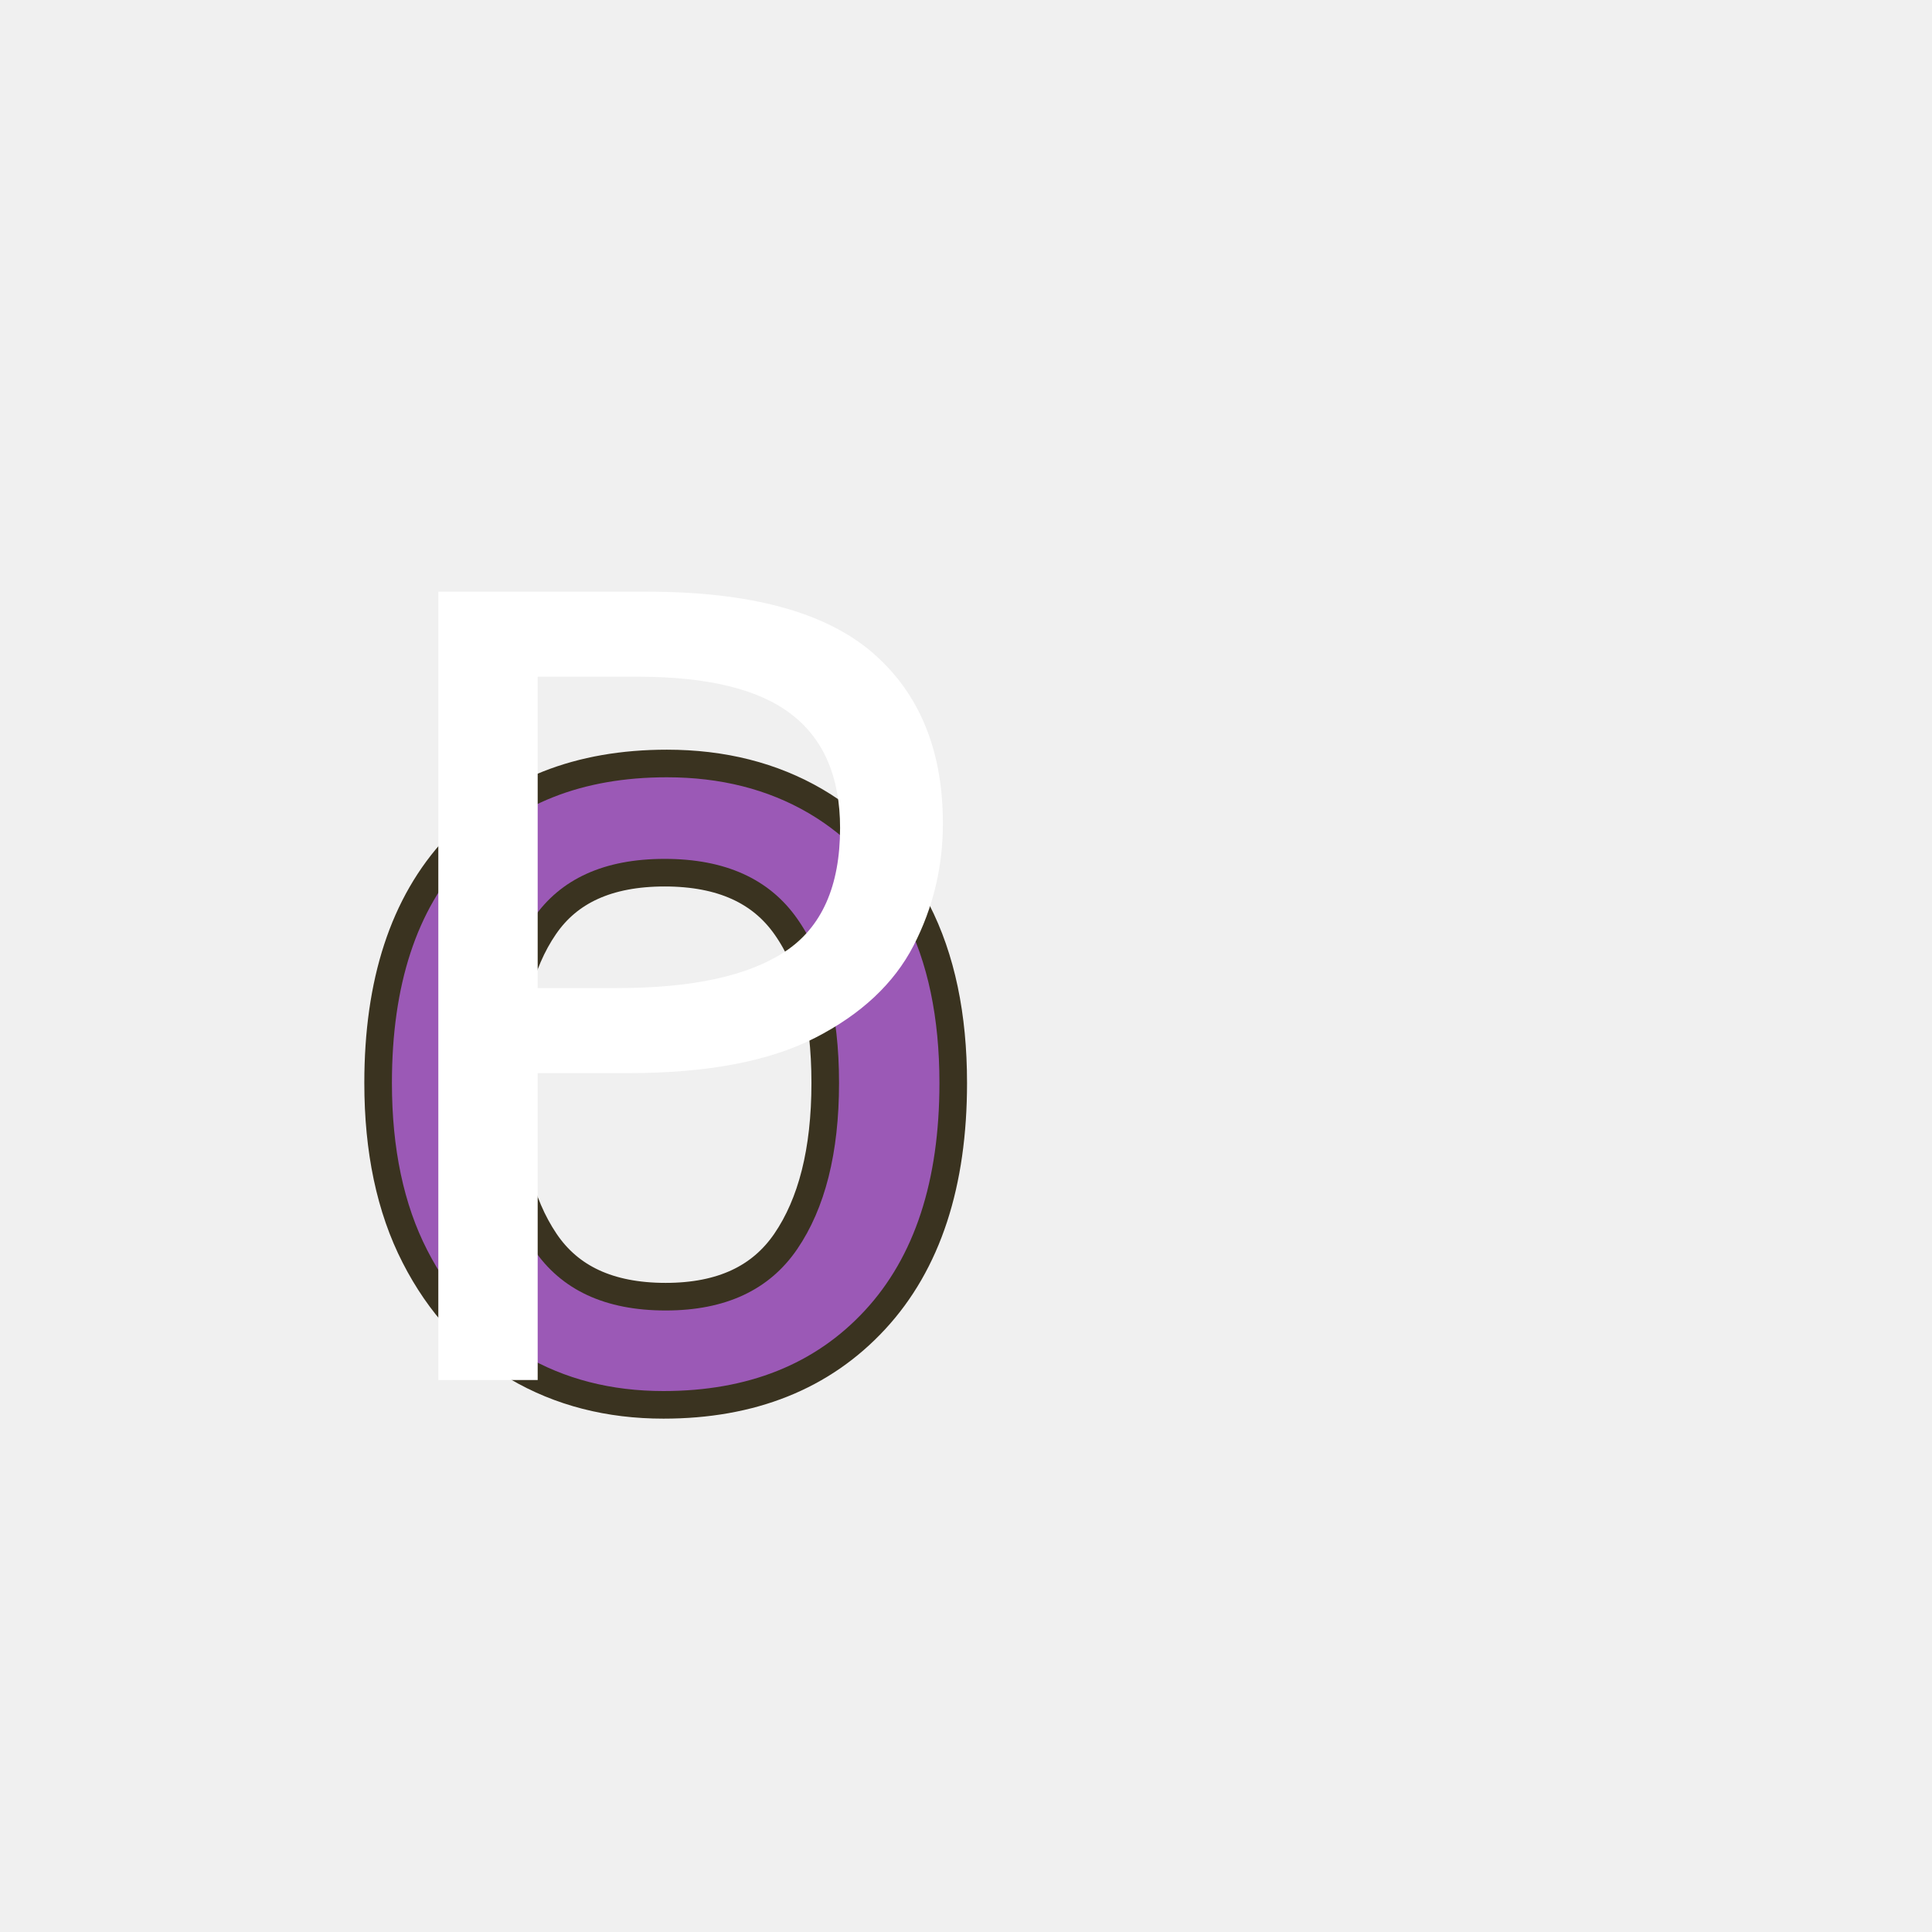
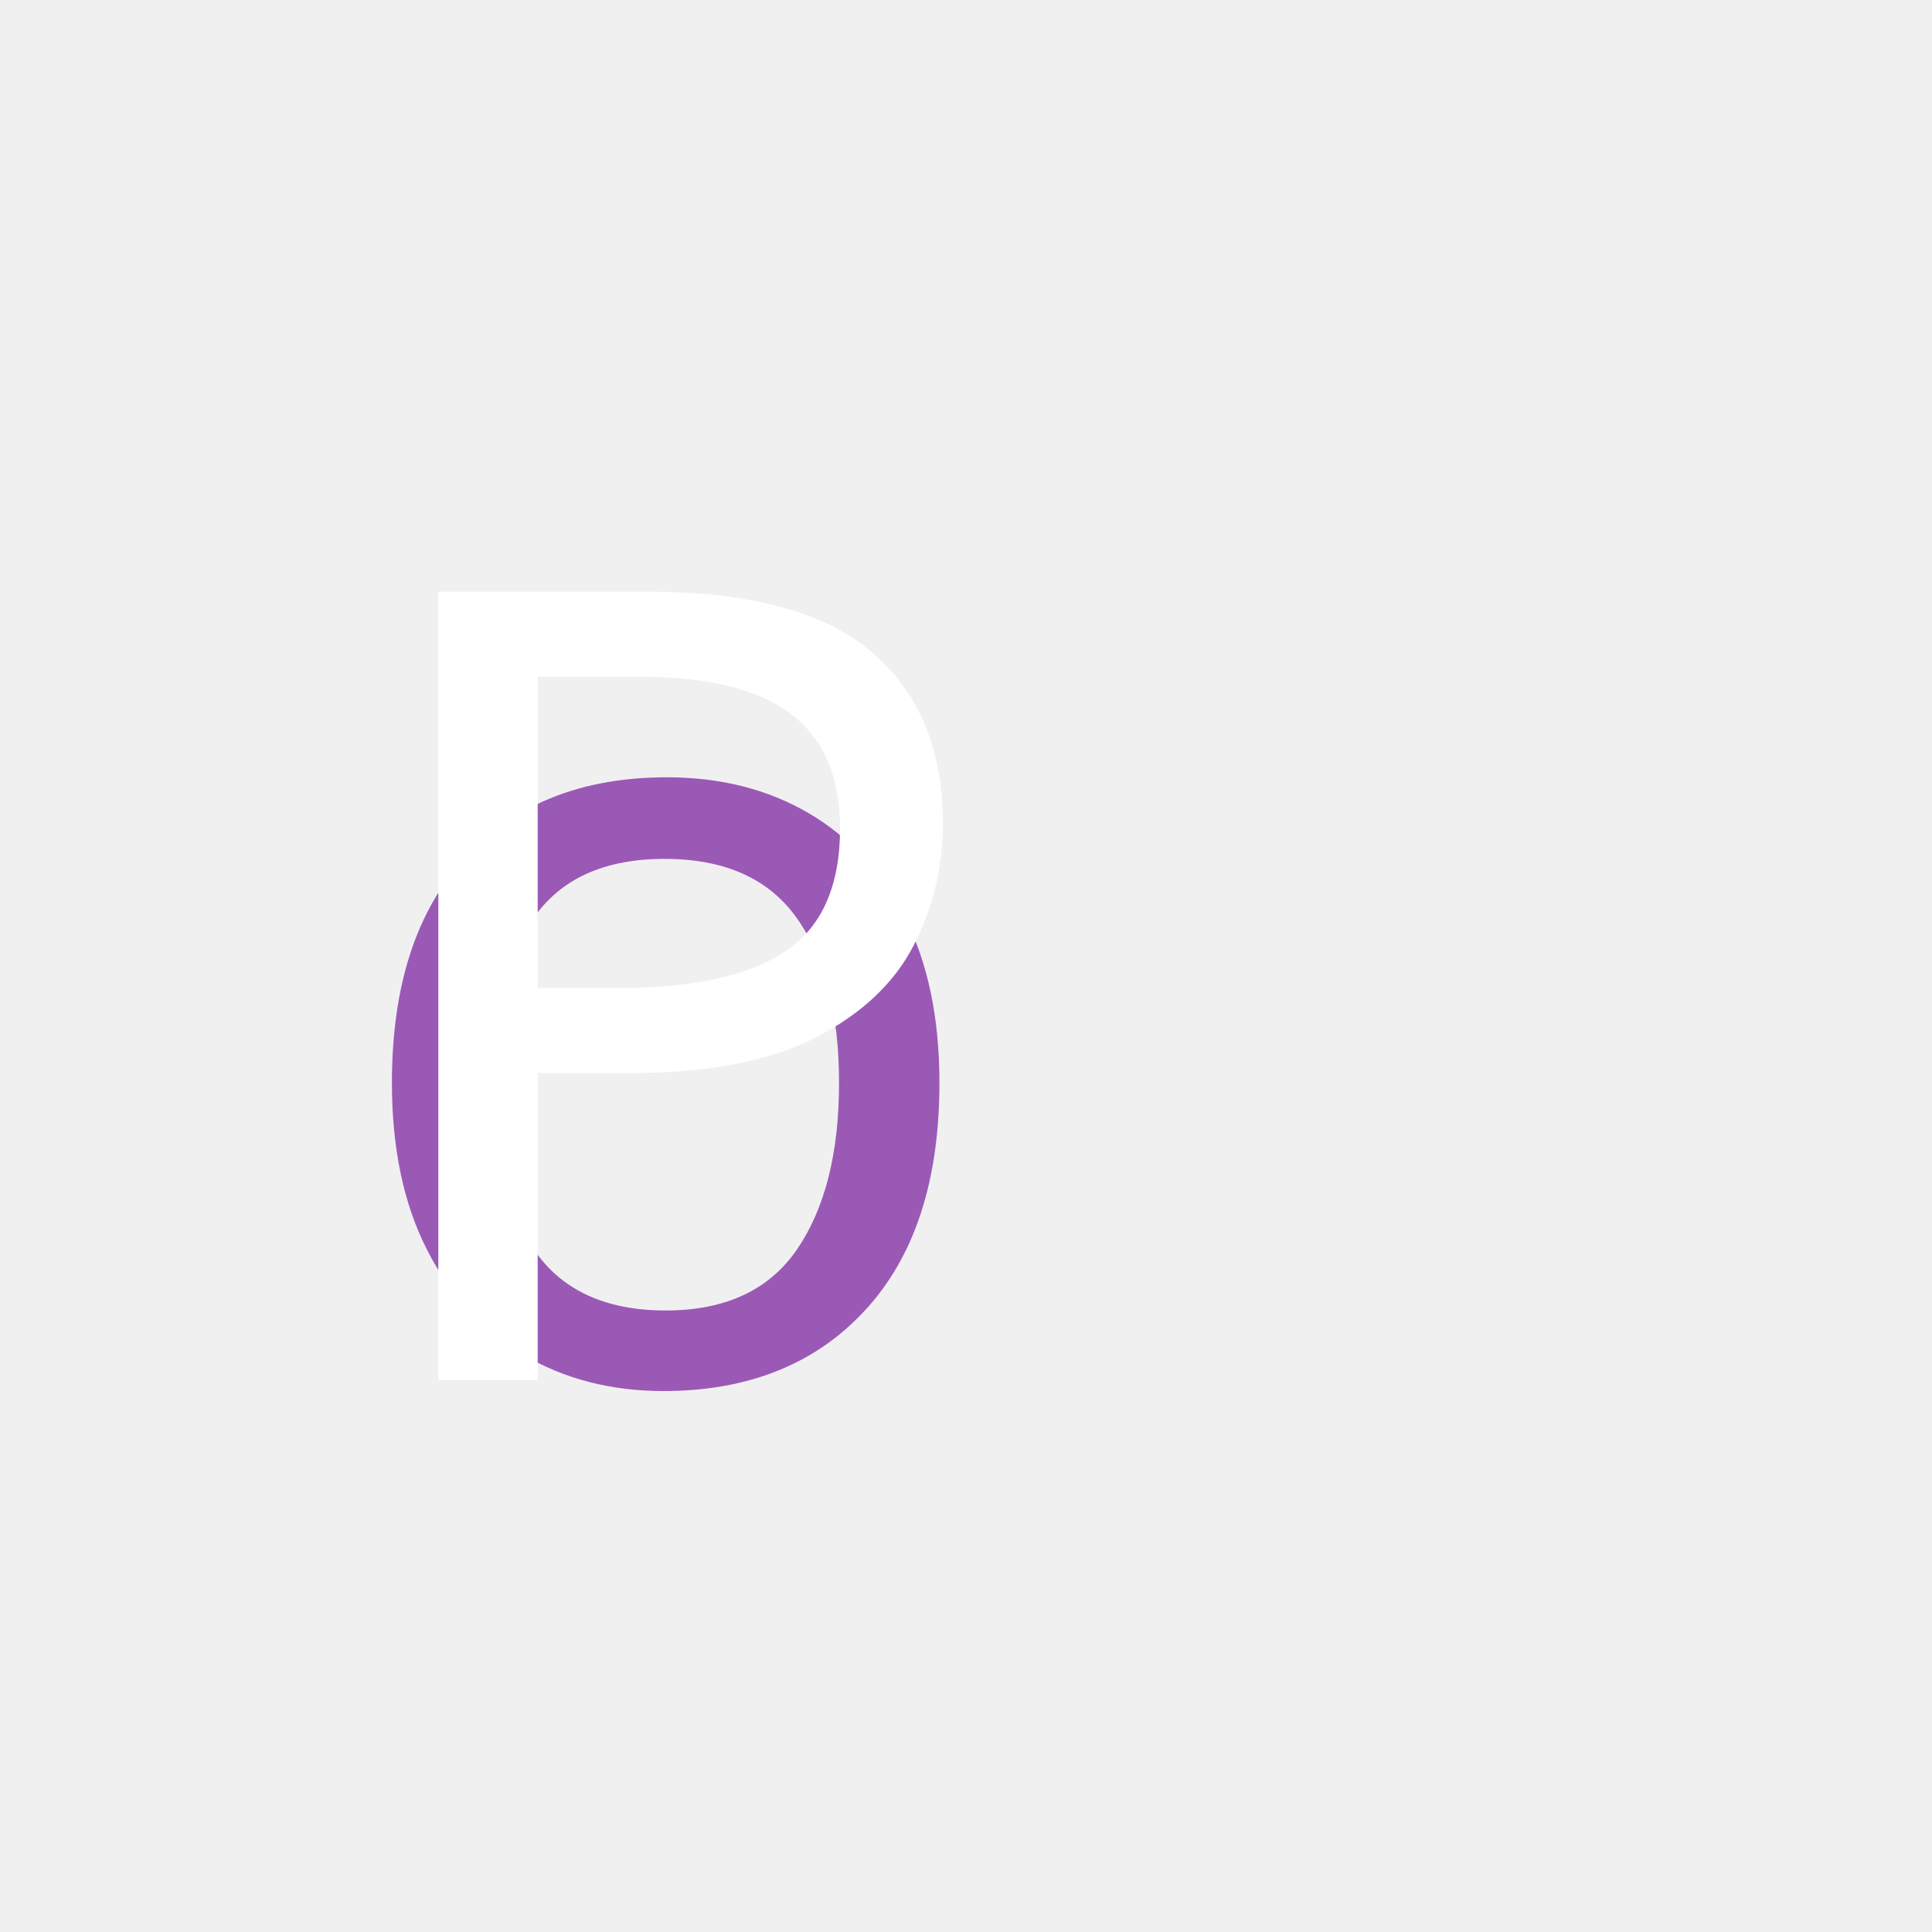
<svg xmlns="http://www.w3.org/2000/svg" viewBox="-30 -125 175 175">
-   <text x="0" y="0" font-family="EssentiarumTCG" font-size="100" fill="#9B59B6" stroke="#3a3320" stroke-width="5" style="paint-order:stroke">o</text>
+   <text x="0" y="0" font-family="EssentiarumTCG" font-size="100" fill="#9B59B6">o</text>
  <text x="0" y="0" font-family="EssentiarumTCG" font-size="100" fill="#ffffff">P</text>
</svg>
